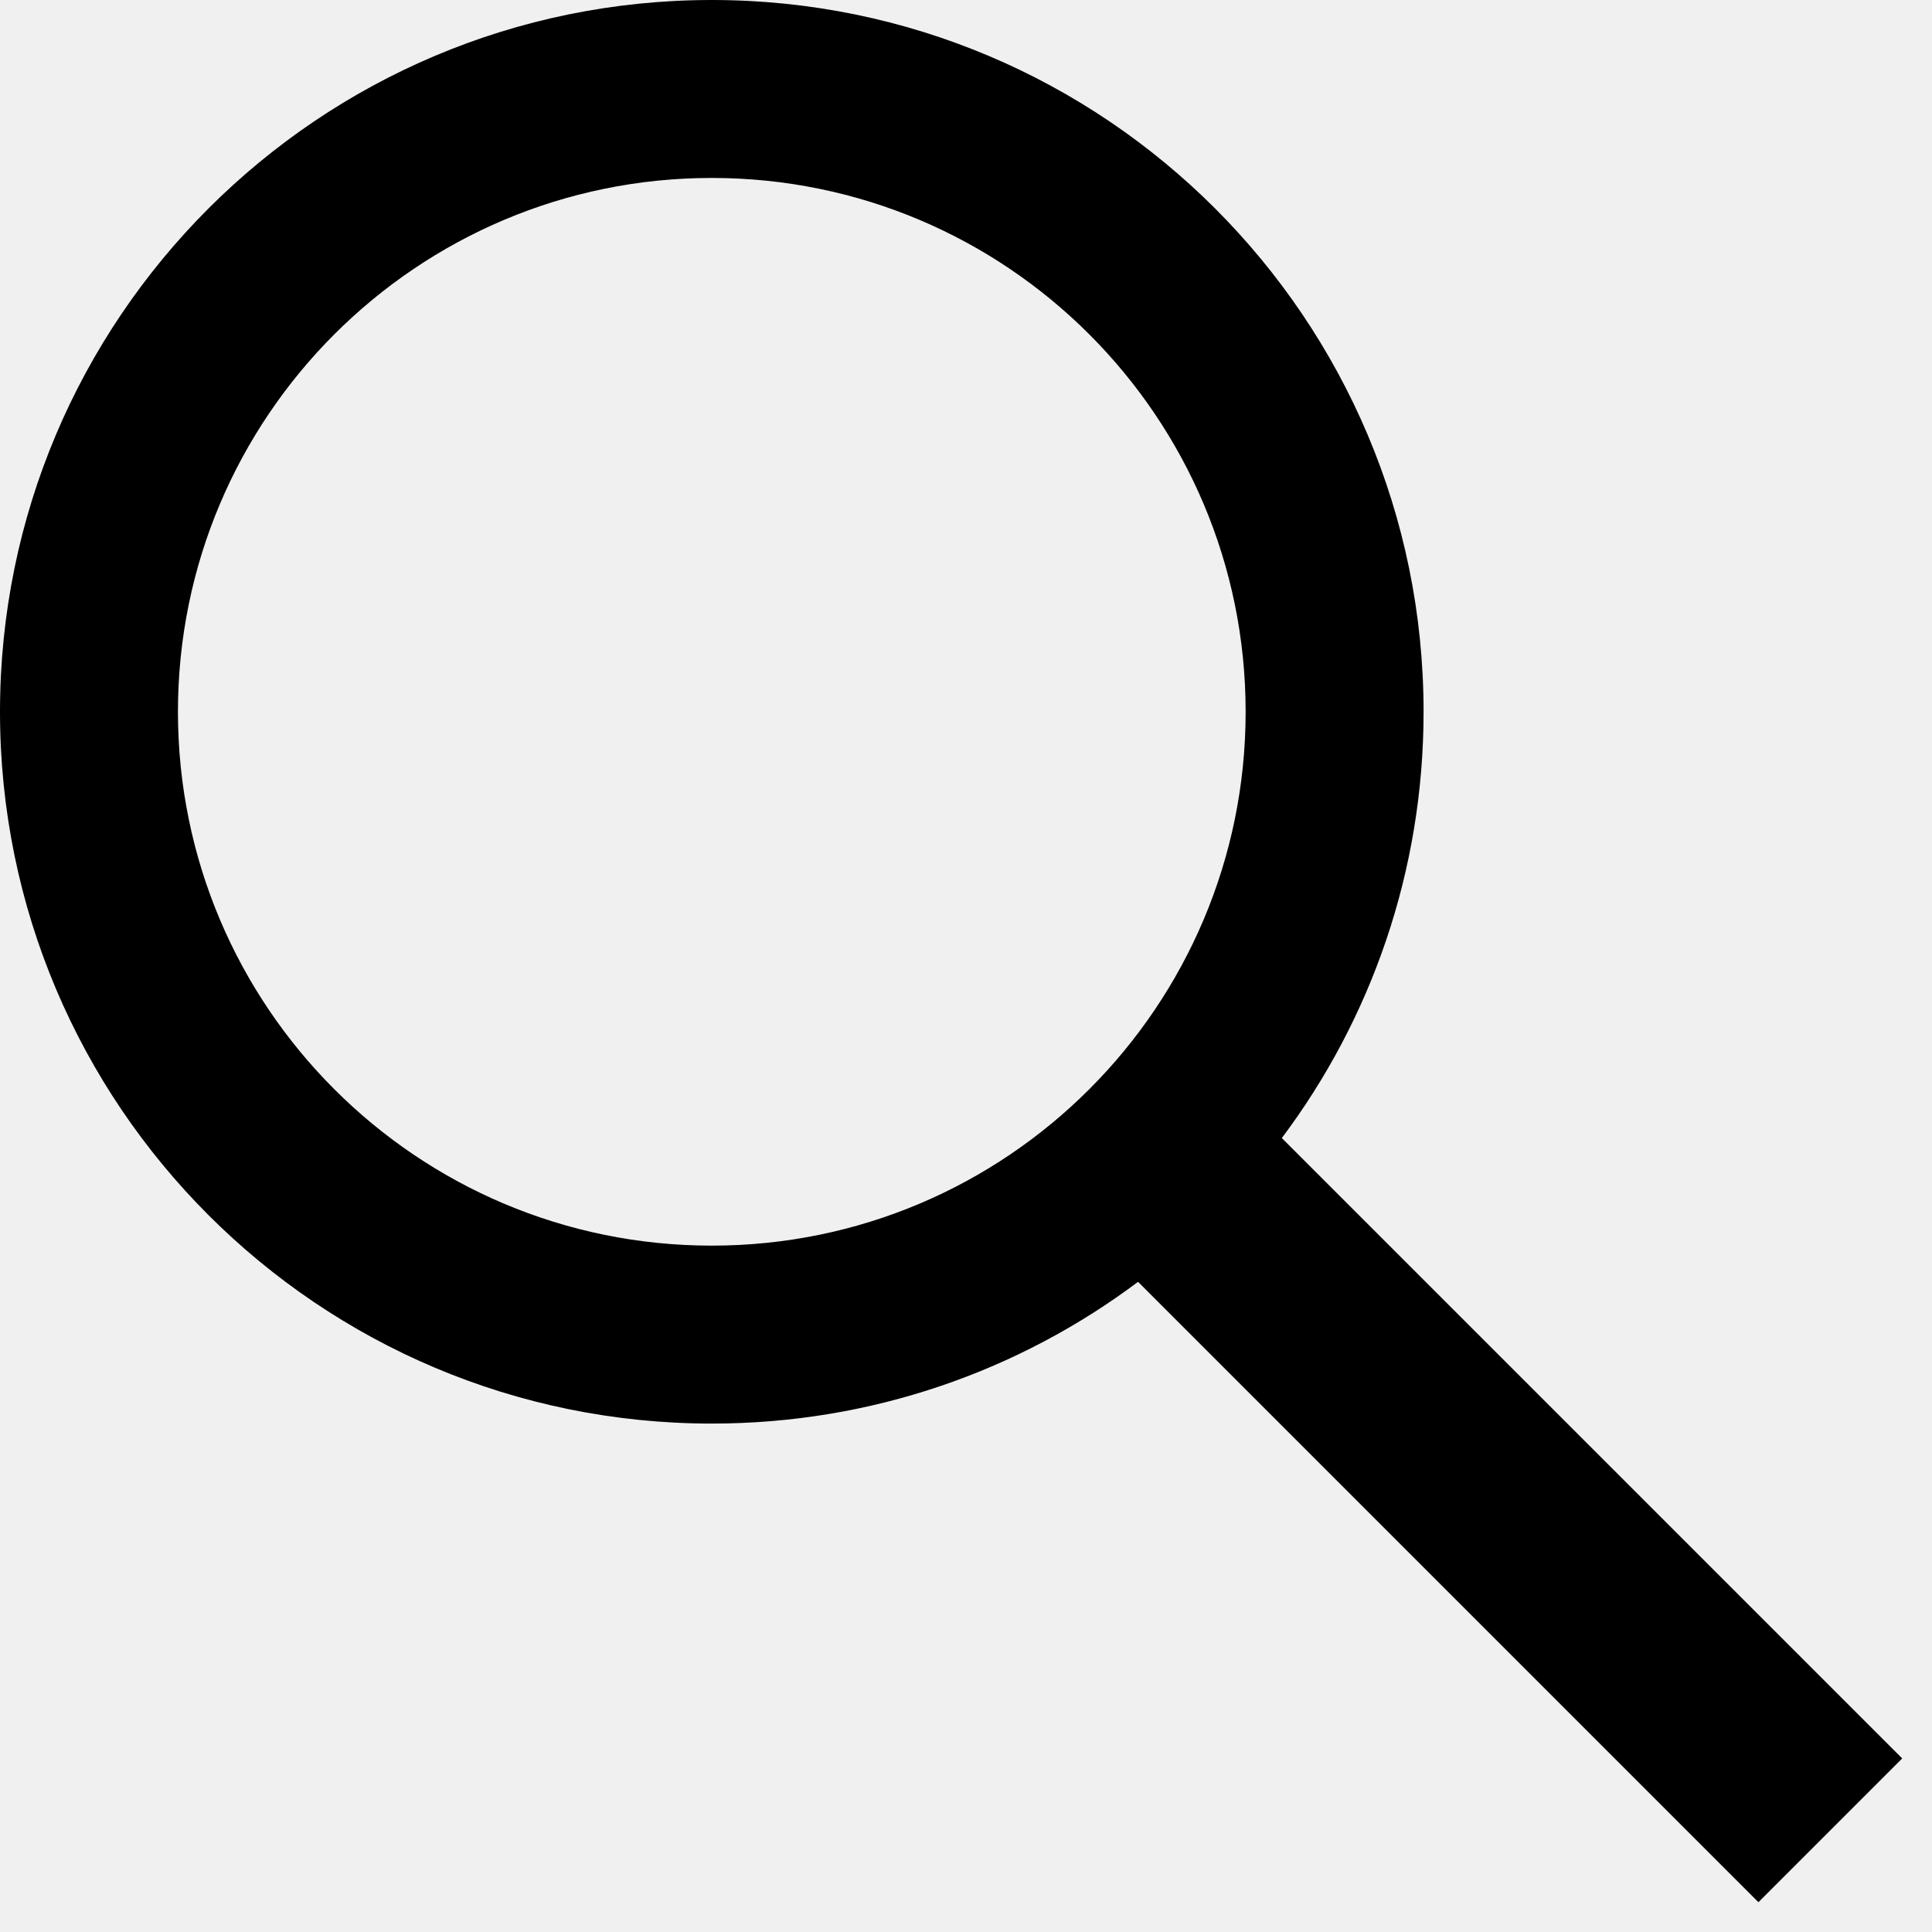
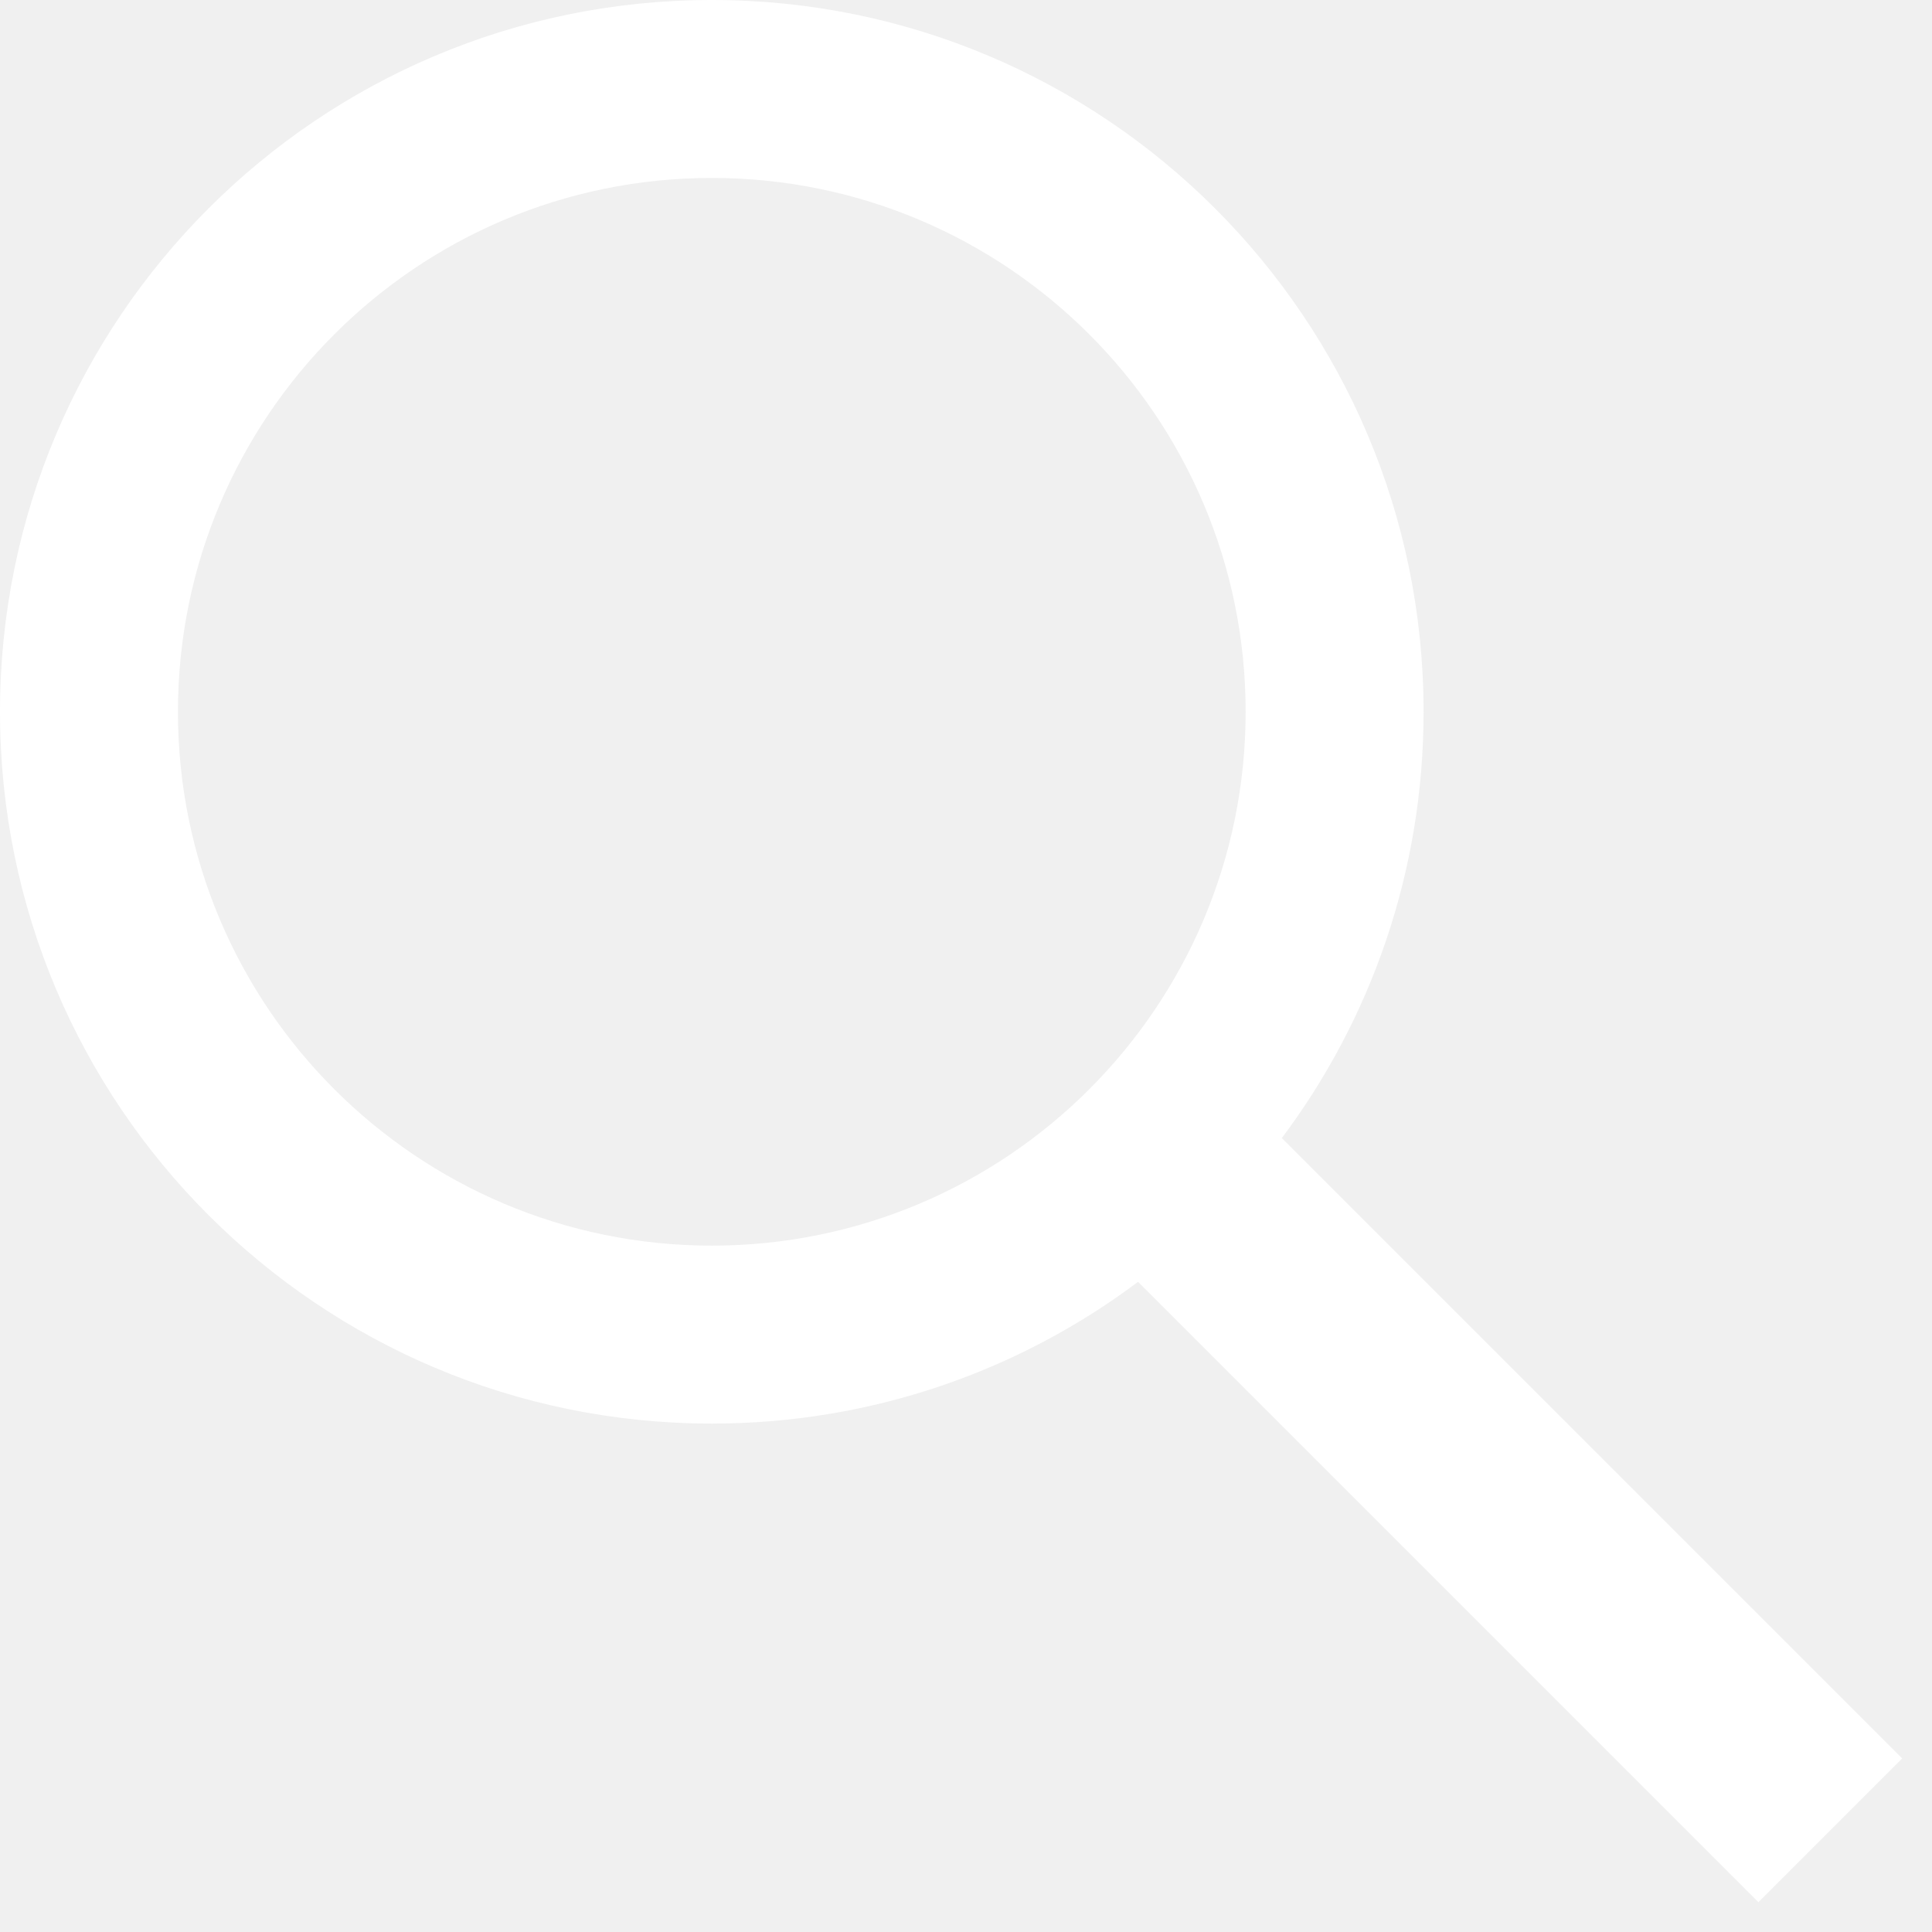
<svg xmlns="http://www.w3.org/2000/svg" width="19" height="19" viewBox="0 0 19 19" fill="none">
-   <path fill-rule="evenodd" clip-rule="evenodd" d="M12.25 7C12.25 9.899 9.899 12.25 7 12.25C4.101 12.25 1.75 9.899 1.75 7C1.75 4.101 4.101 1.75 7 1.75C9.899 1.75 12.25 4.101 12.25 7ZM11.192 12.606C10.024 13.482 8.572 14 7 14C3.134 14 0 10.866 0 7C0 3.134 3.134 0 7 0C10.866 0 14 3.134 14 7C14 8.572 13.482 10.024 12.606 11.192L18.707 17.293L17.293 18.707L11.192 12.606Z" fill="black" />
+   <path fill-rule="evenodd" clip-rule="evenodd" d="M12.25 7C12.25 9.899 9.899 12.25 7 12.25C4.101 12.25 1.75 9.899 1.75 7C1.75 4.101 4.101 1.75 7 1.75C9.899 1.75 12.25 4.101 12.25 7ZM11.192 12.606C10.024 13.482 8.572 14 7 14C3.134 14 0 10.866 0 7C0 3.134 3.134 0 7 0C10.866 0 14 3.134 14 7C14 8.572 13.482 10.024 12.606 11.192L18.707 17.293L17.293 18.707L11.192 12.606Z" fill="#ffffff" />
</svg>
